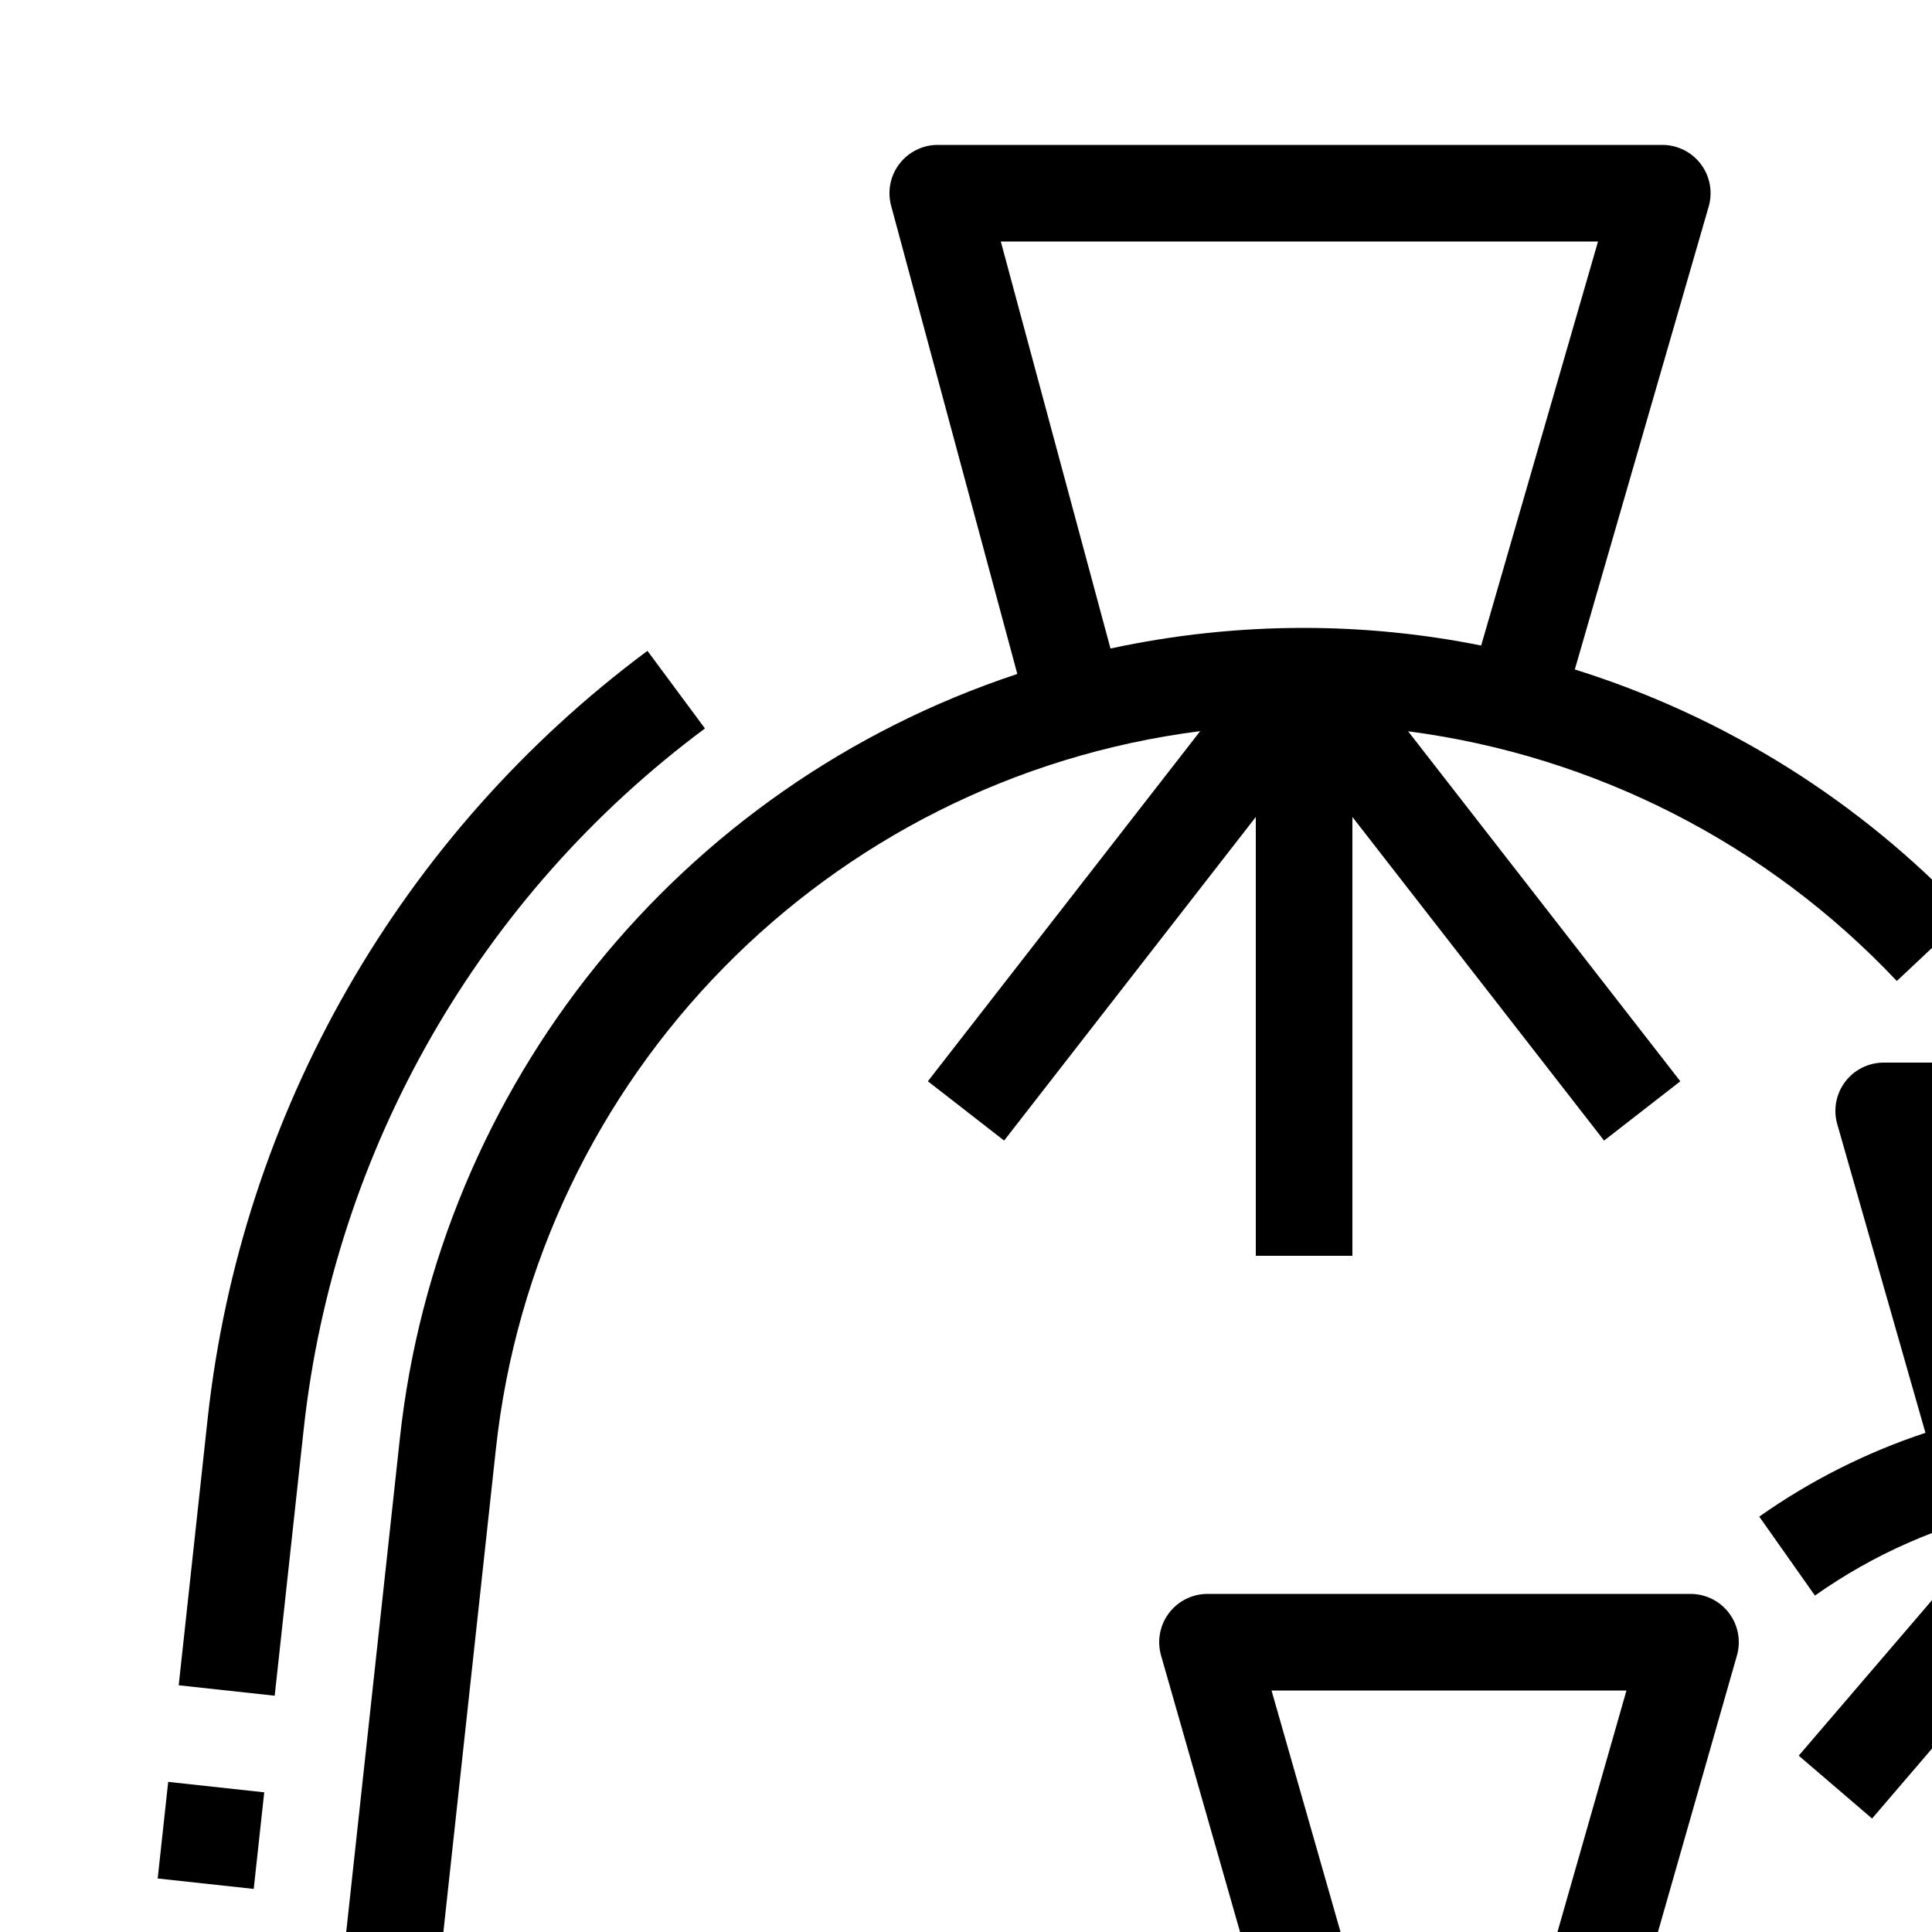
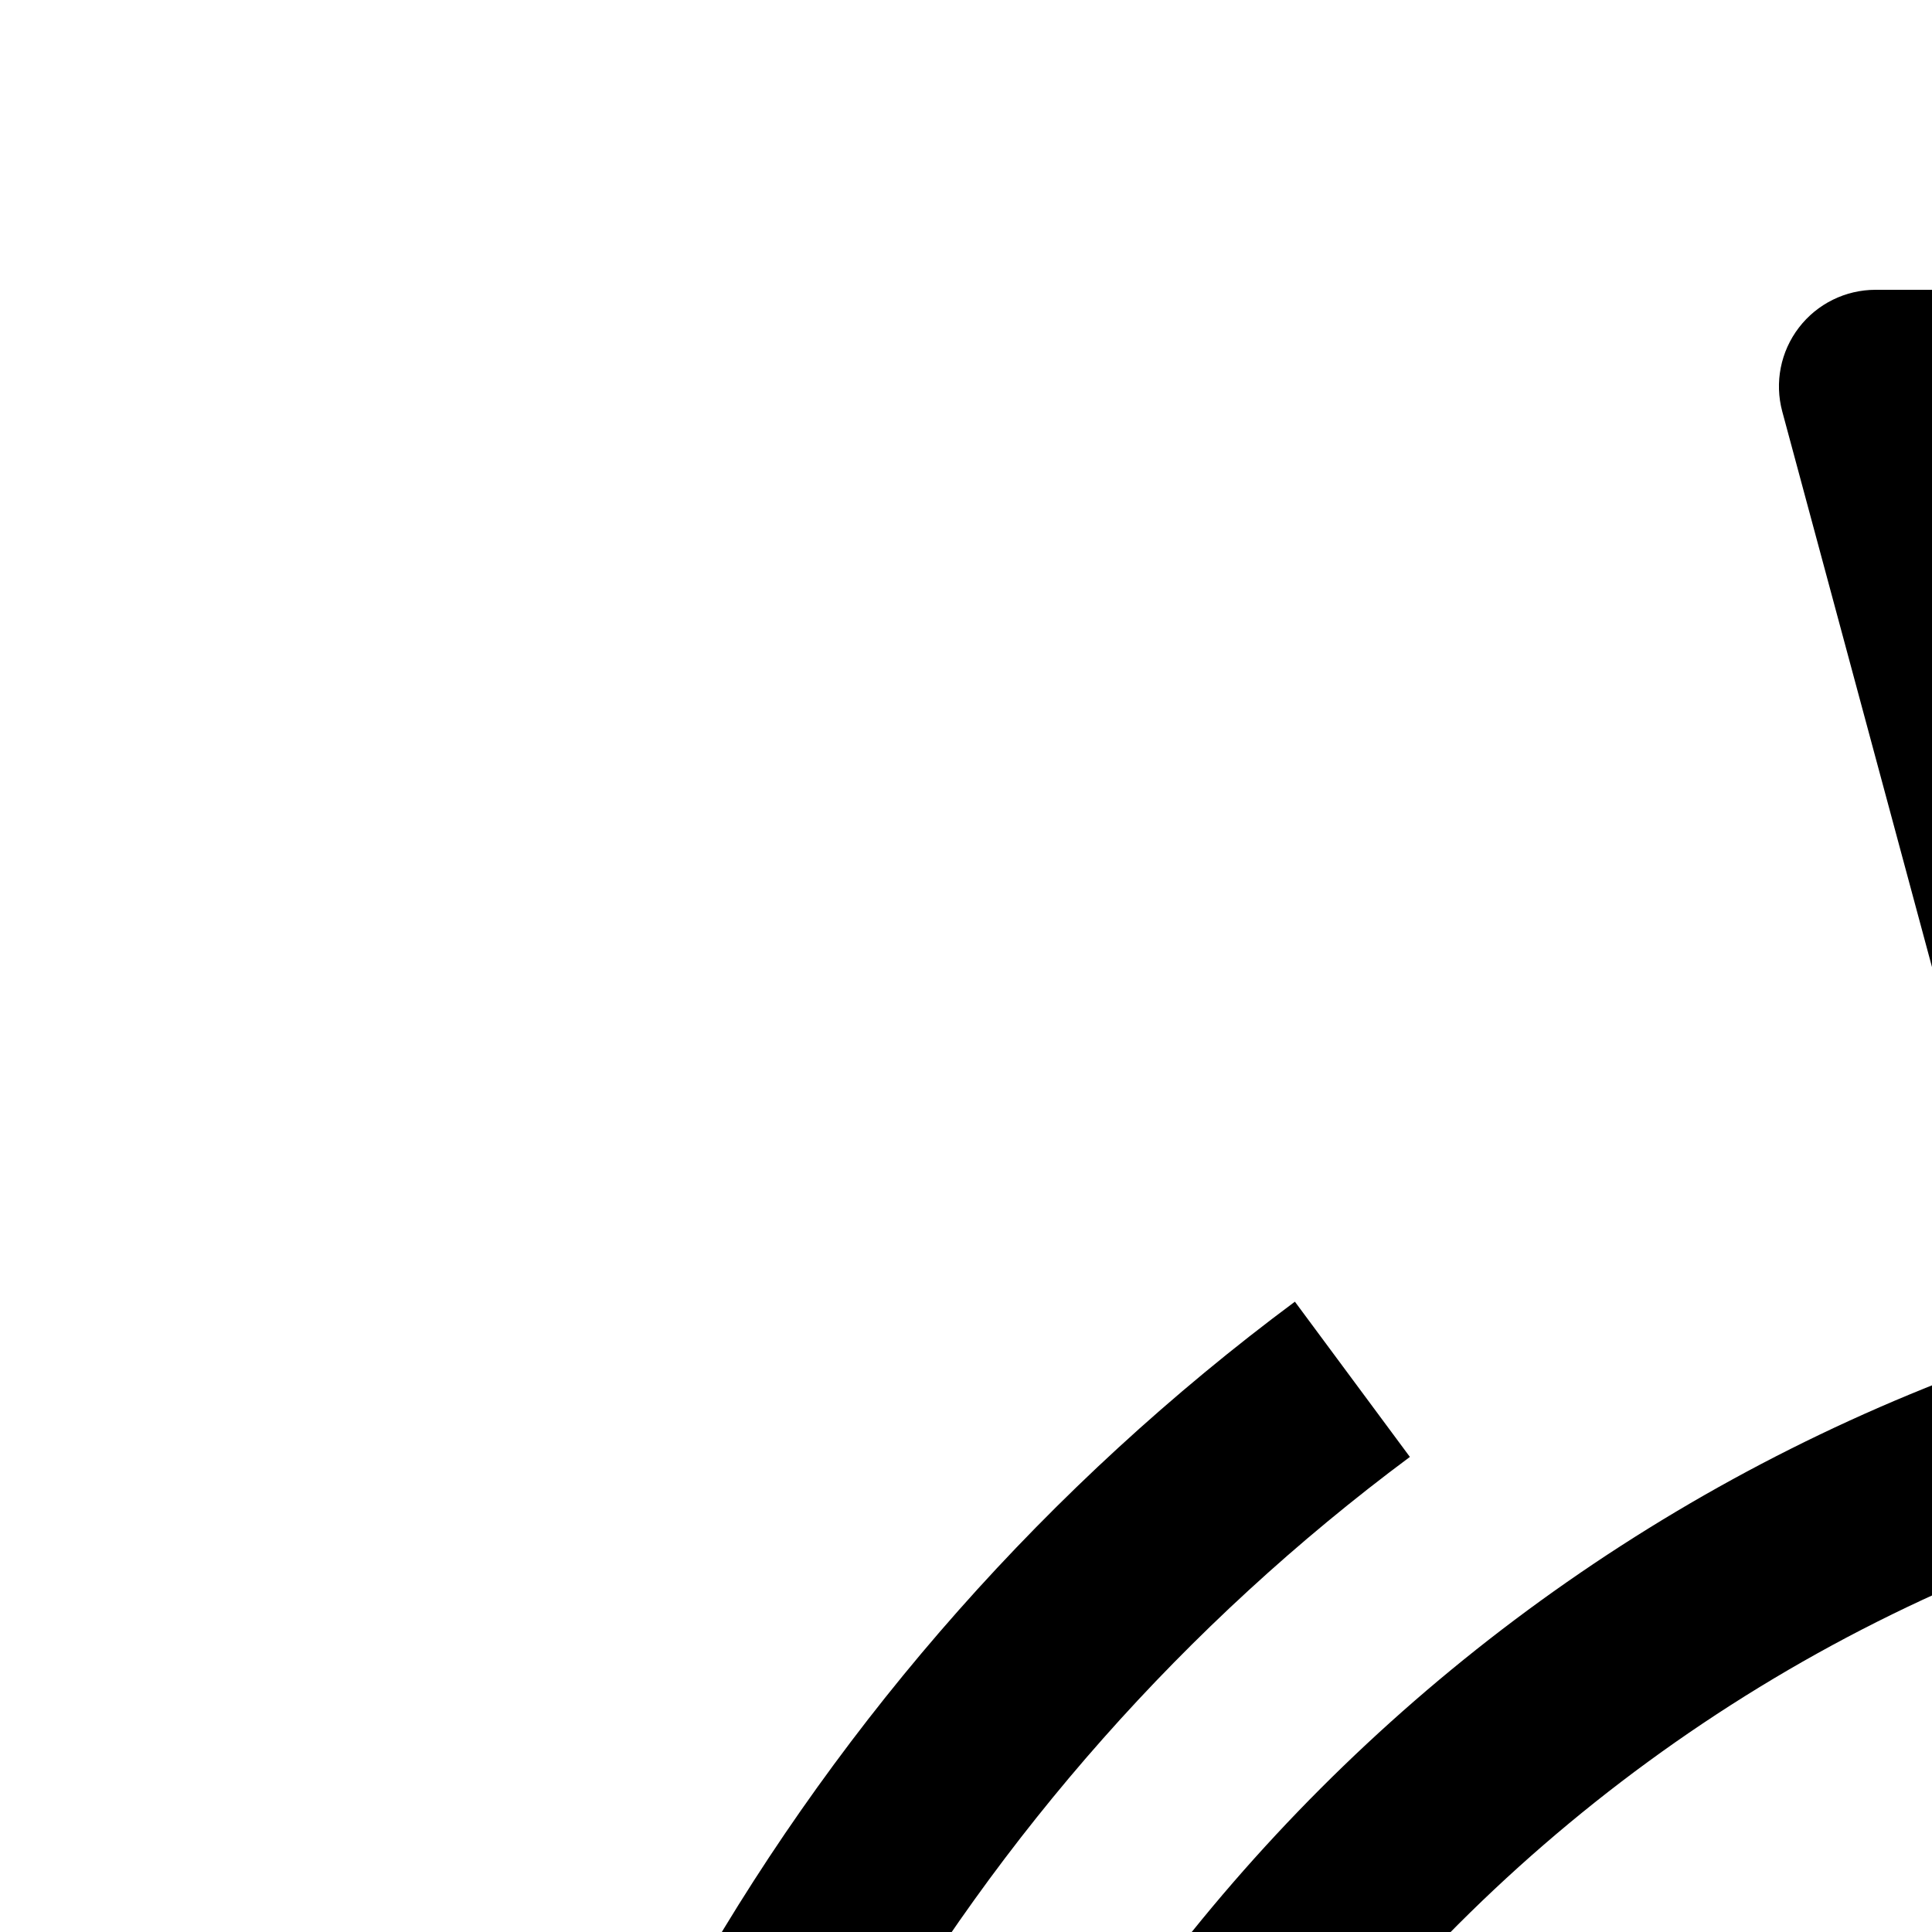
- <svg xmlns="http://www.w3.org/2000/svg" id="waste" viewBox="0 0 320 320">
+ <svg xmlns="http://www.w3.org/2000/svg" id="waste" viewBox="0 0 160 160">
  <path d="M331.131,397.871a92.14,92.14,0,0,0-58.261-71.794L287.692,274.2A8,8,0,0,0,280,264H200a8,8,0,0,0-7.692,10.2l14.822,51.879a92.14,92.14,0,0,0-58.261,71.794L143.4,432.514A48,48,0,0,0,190.812,488h98.376A48,48,0,0,0,336.6,432.514ZM210.606,280h58.788l-11.912,41.693a91.106,91.106,0,0,0-34.964,0ZM313.517,460.788A31.961,31.961,0,0,1,289.188,472H190.812A32,32,0,0,1,159.2,435.01l5.47-34.643A76.236,76.236,0,0,1,223.094,337.9l-29.6,41.446,13.02,9.3L232,352.964V392h16V352.964l25.49,35.686,13.02-9.3-29.6-41.446a76.236,76.236,0,0,1,58.421,62.463l5.47,34.643A31.957,31.957,0,0,1,313.517,460.788Z" />
  <path d="M456.717,326.768a105.272,105.272,0,0,0-71.633-89.441L399.692,186.2A8,8,0,0,0,392,176H312a8,8,0,0,0-7.692,10.2l14.606,51.122A104.919,104.919,0,0,0,291.39,251.2l9.22,13.076a88.658,88.658,0,0,1,32.216-14.2l-34.9,40.717,12.148,10.412L344,261.626V312h16V261.626l33.926,39.58,12.148-10.412L371.168,250.07A88.912,88.912,0,0,1,440.8,328.359l10.846,108.456A32,32,0,0,1,419.8,472H344v16h75.8a48,48,0,0,0,47.762-52.776ZM322.606,192h58.788l-11.855,41.491a104.63,104.63,0,0,0-35.084-.02Z" />
  <path d="M444.088,235.482a137.294,137.294,0,0,0-32.62-21.945l-6.936,14.418a121.348,121.348,0,0,1,67.545,92.533l15.847-2.207A137.428,137.428,0,0,0,444.088,235.482Z" />
  <path d="M68.765,461.37a32.041,32.041,0,0,1-7.994-24.828L82.122,240.114A134.447,134.447,0,0,1,198.791,121.1l-45.106,57.993,12.63,9.822L208,135.316V208h16V135.316l41.685,53.6,12.63-9.822-45.088-57.97a135.353,135.353,0,0,1,80.944,41.361l11.659-10.957a151.219,151.219,0,0,0-64.992-40.641l22.17-76.659A8,8,0,0,0,275.323,24h-120A8,8,0,0,0,147.6,34.081l20.9,77.547A150.447,150.447,0,0,0,66.215,238.386L44.865,434.813A48,48,0,0,0,92.583,488H136V472H92.583A32.042,32.042,0,0,1,68.765,461.37Zm97-421.37h98.918l-19.354,66.921A149.6,149.6,0,0,0,216,104a151.653,151.653,0,0,0-32.069,3.416Z" />
  <path d="M50.309,236.656a167.194,167.194,0,0,1,66.452-116L107.238,107.8A183.237,183.237,0,0,0,34.4,234.928l-4.8,44.208L45.5,280.864Z" />
  <rect x="26.895" y="296" width="16.094" height="16" transform="translate(-271.054 305.896) rotate(-83.798)" />
</svg>
